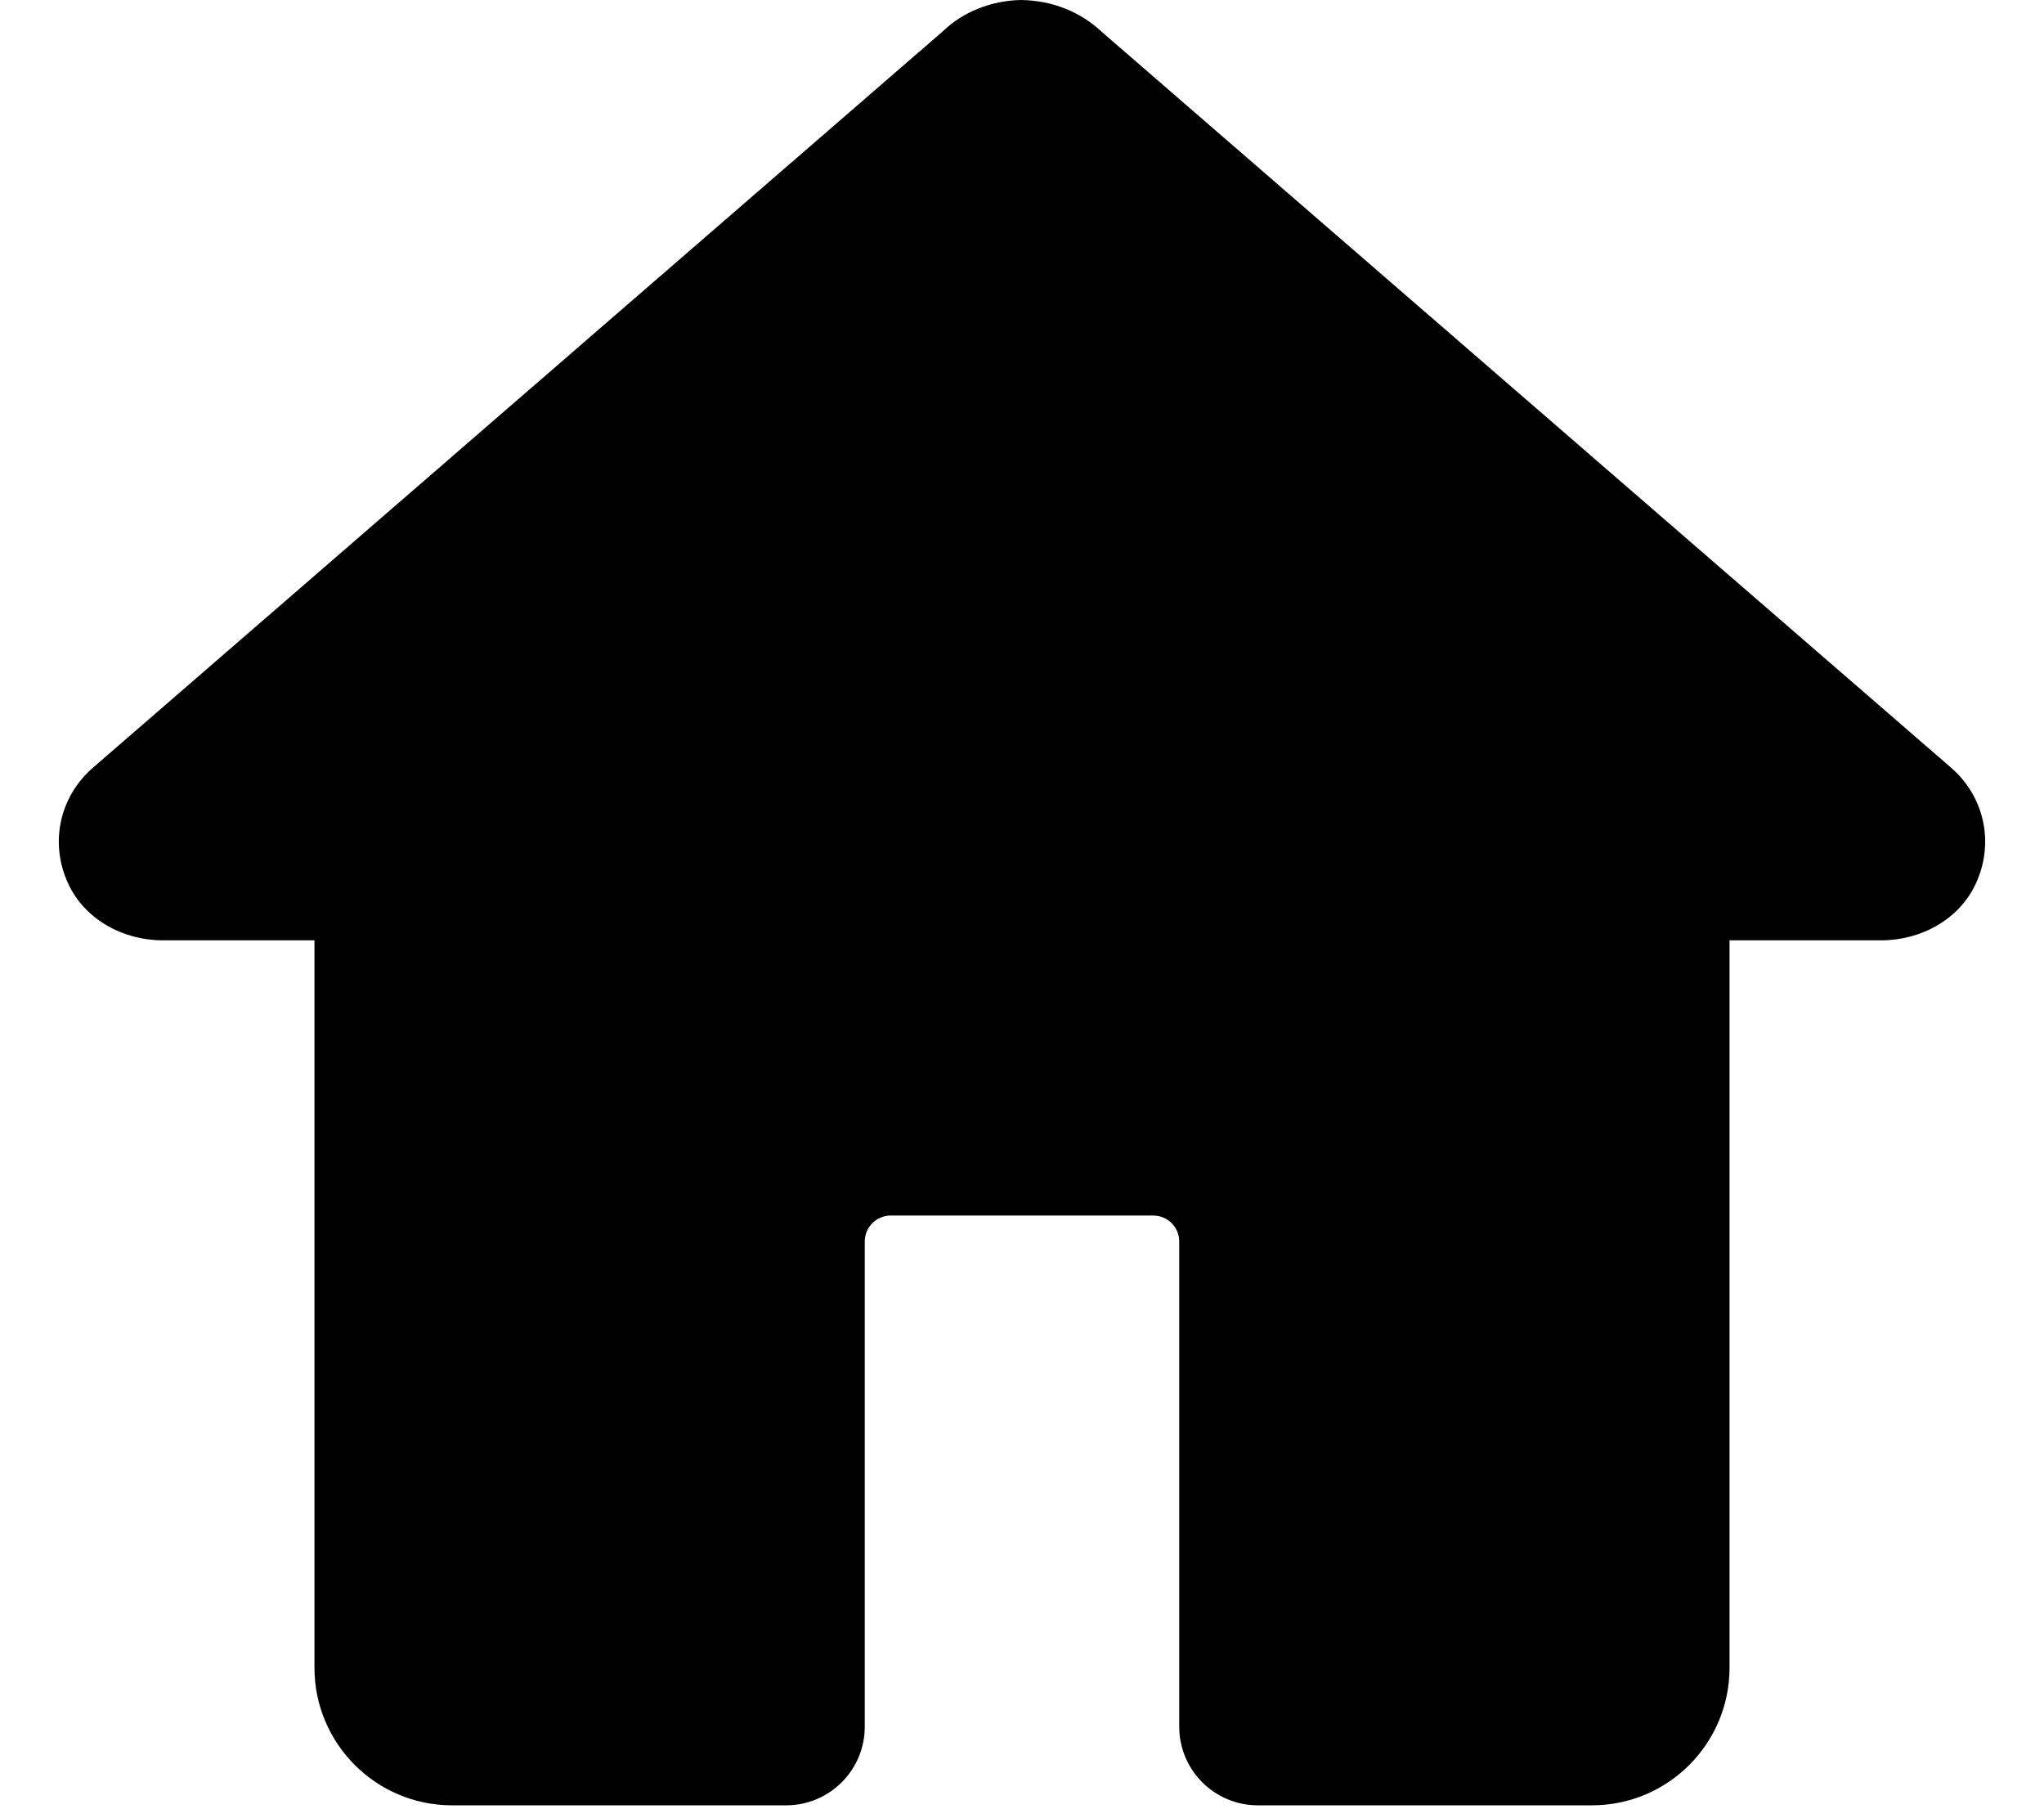
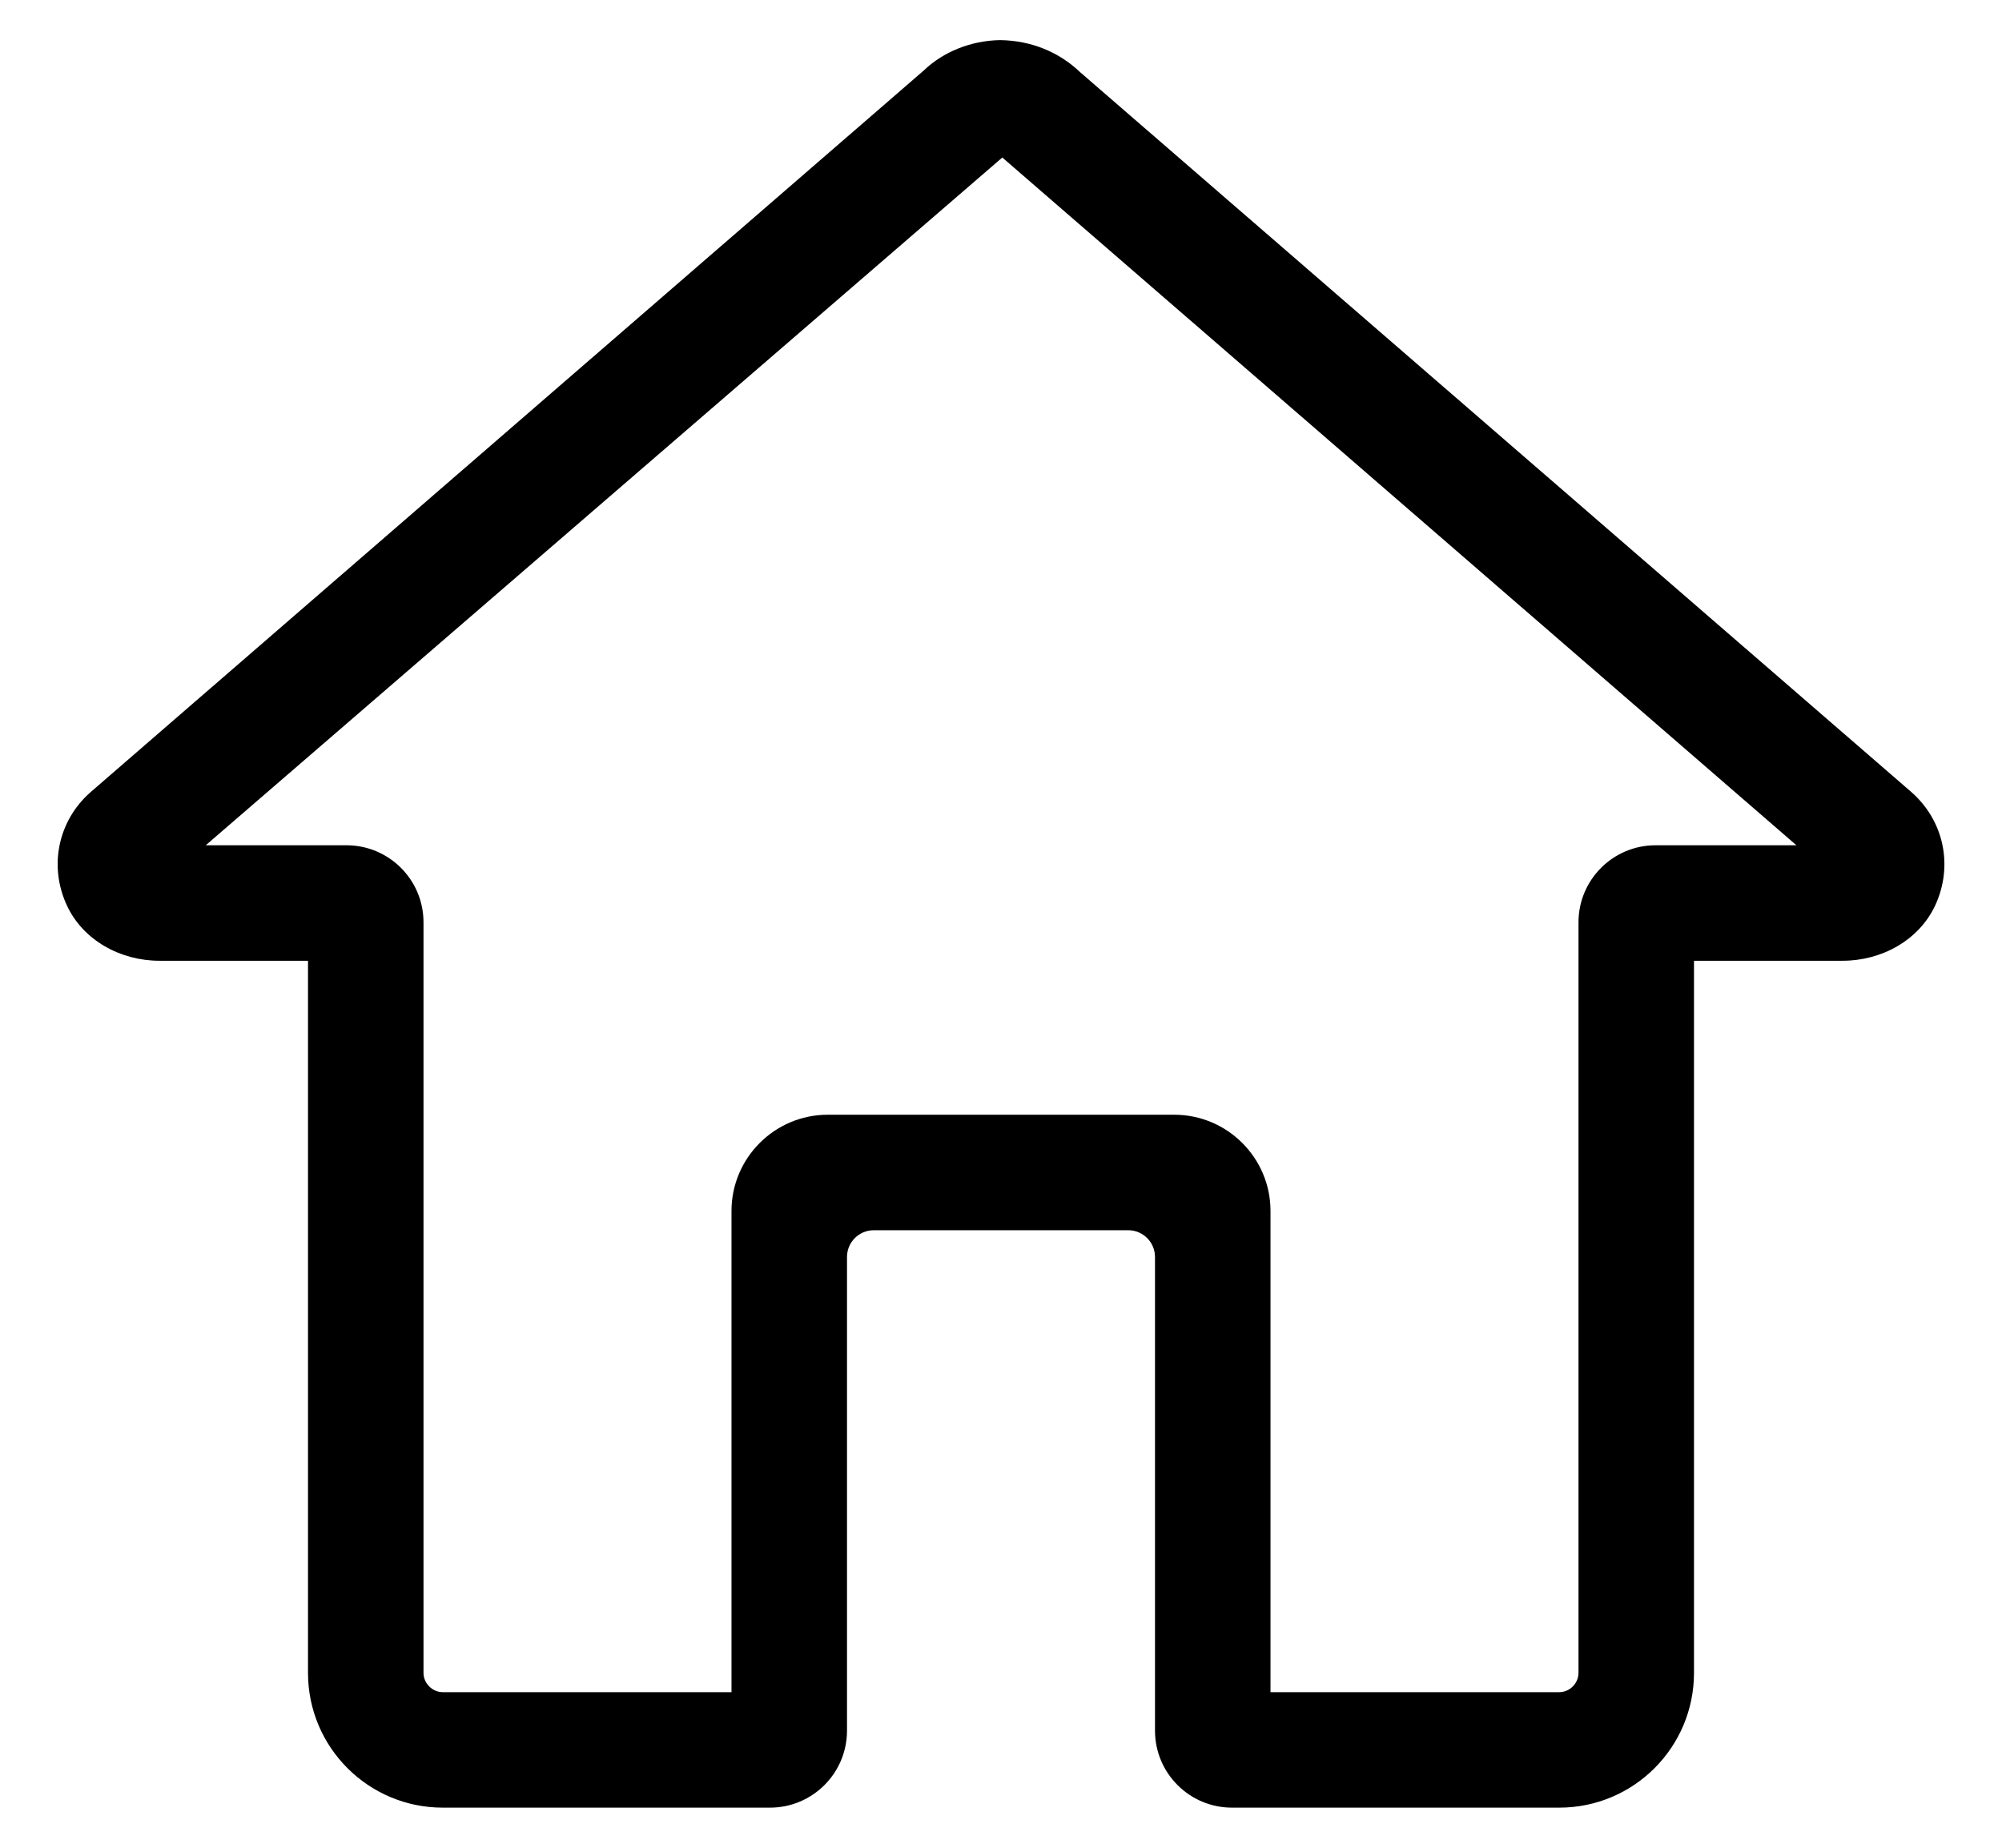
- <svg xmlns="http://www.w3.org/2000/svg" width="26" height="23" viewBox="0 0 26 23" fill="none">
-   <path d="M24.825 9.769C24.824 9.768 24.823 9.767 24.821 9.765L14.027 0.416C13.752 0.154 13.392 0.006 12.989 0C12.608 0.006 12.248 0.154 12.001 0.391L1.175 9.769C0.756 10.137 0.629 10.724 0.868 11.238C1.079 11.694 1.567 11.958 2.069 11.958H4V21.208C4 22.174 4.784 22.958 5.75 22.958H10C10.552 22.958 11 22.51 11 21.958V15.788C11 15.605 11.148 15.458 11.33 15.458H14.67C14.852 15.458 15 15.605 15 15.788V21.958C15 22.51 15.448 22.958 16 22.958H20.25C21.217 22.958 22 22.174 22 21.208V11.958H23.931C24.433 11.958 24.921 11.694 25.132 11.238C25.371 10.724 25.244 10.137 24.825 9.769Z" fill="black" />
+ <svg xmlns="http://www.w3.org/2000/svg" width="26" height="24" viewBox="0 0 26 24" fill="none">
+   <path d="M16.5 21.979H20.25C20.386 21.979 20.5 21.864 20.5 21.729V11.979C20.5 11.427 20.949 10.979 21.5 10.979H23.33L13.017 2.046L2.672 10.979H4.5C5.052 10.979 5.5 11.427 5.5 11.979V21.729C5.5 21.864 5.615 21.979 5.75 21.979H9.5V15.729C9.5 15.04 10.061 14.479 10.75 14.479H15.25C15.939 14.479 16.5 15.04 16.5 15.729V21.979ZM20.25 23.479H16C15.448 23.479 15 23.031 15 22.479V16.327C15 16.135 14.844 15.979 14.652 15.979H11.348C11.156 15.979 11 16.135 11 16.327V22.479C11 23.031 10.552 23.479 10 23.479H5.75C4.784 23.479 4 22.695 4 21.729V12.479H2.069C1.567 12.479 1.079 12.215 0.868 11.759C0.63 11.245 0.757 10.658 1.175 10.29L12.001 0.912C12.248 0.675 12.608 0.527 12.989 0.521C13.392 0.527 13.753 0.675 14.027 0.937L24.821 10.286C24.823 10.288 24.824 10.289 24.825 10.29C25.244 10.658 25.371 11.245 25.133 11.759C24.921 12.215 24.434 12.479 23.931 12.479H22V21.729C22 22.695 21.217 23.479 20.25 23.479Z" fill="black" />
</svg>
